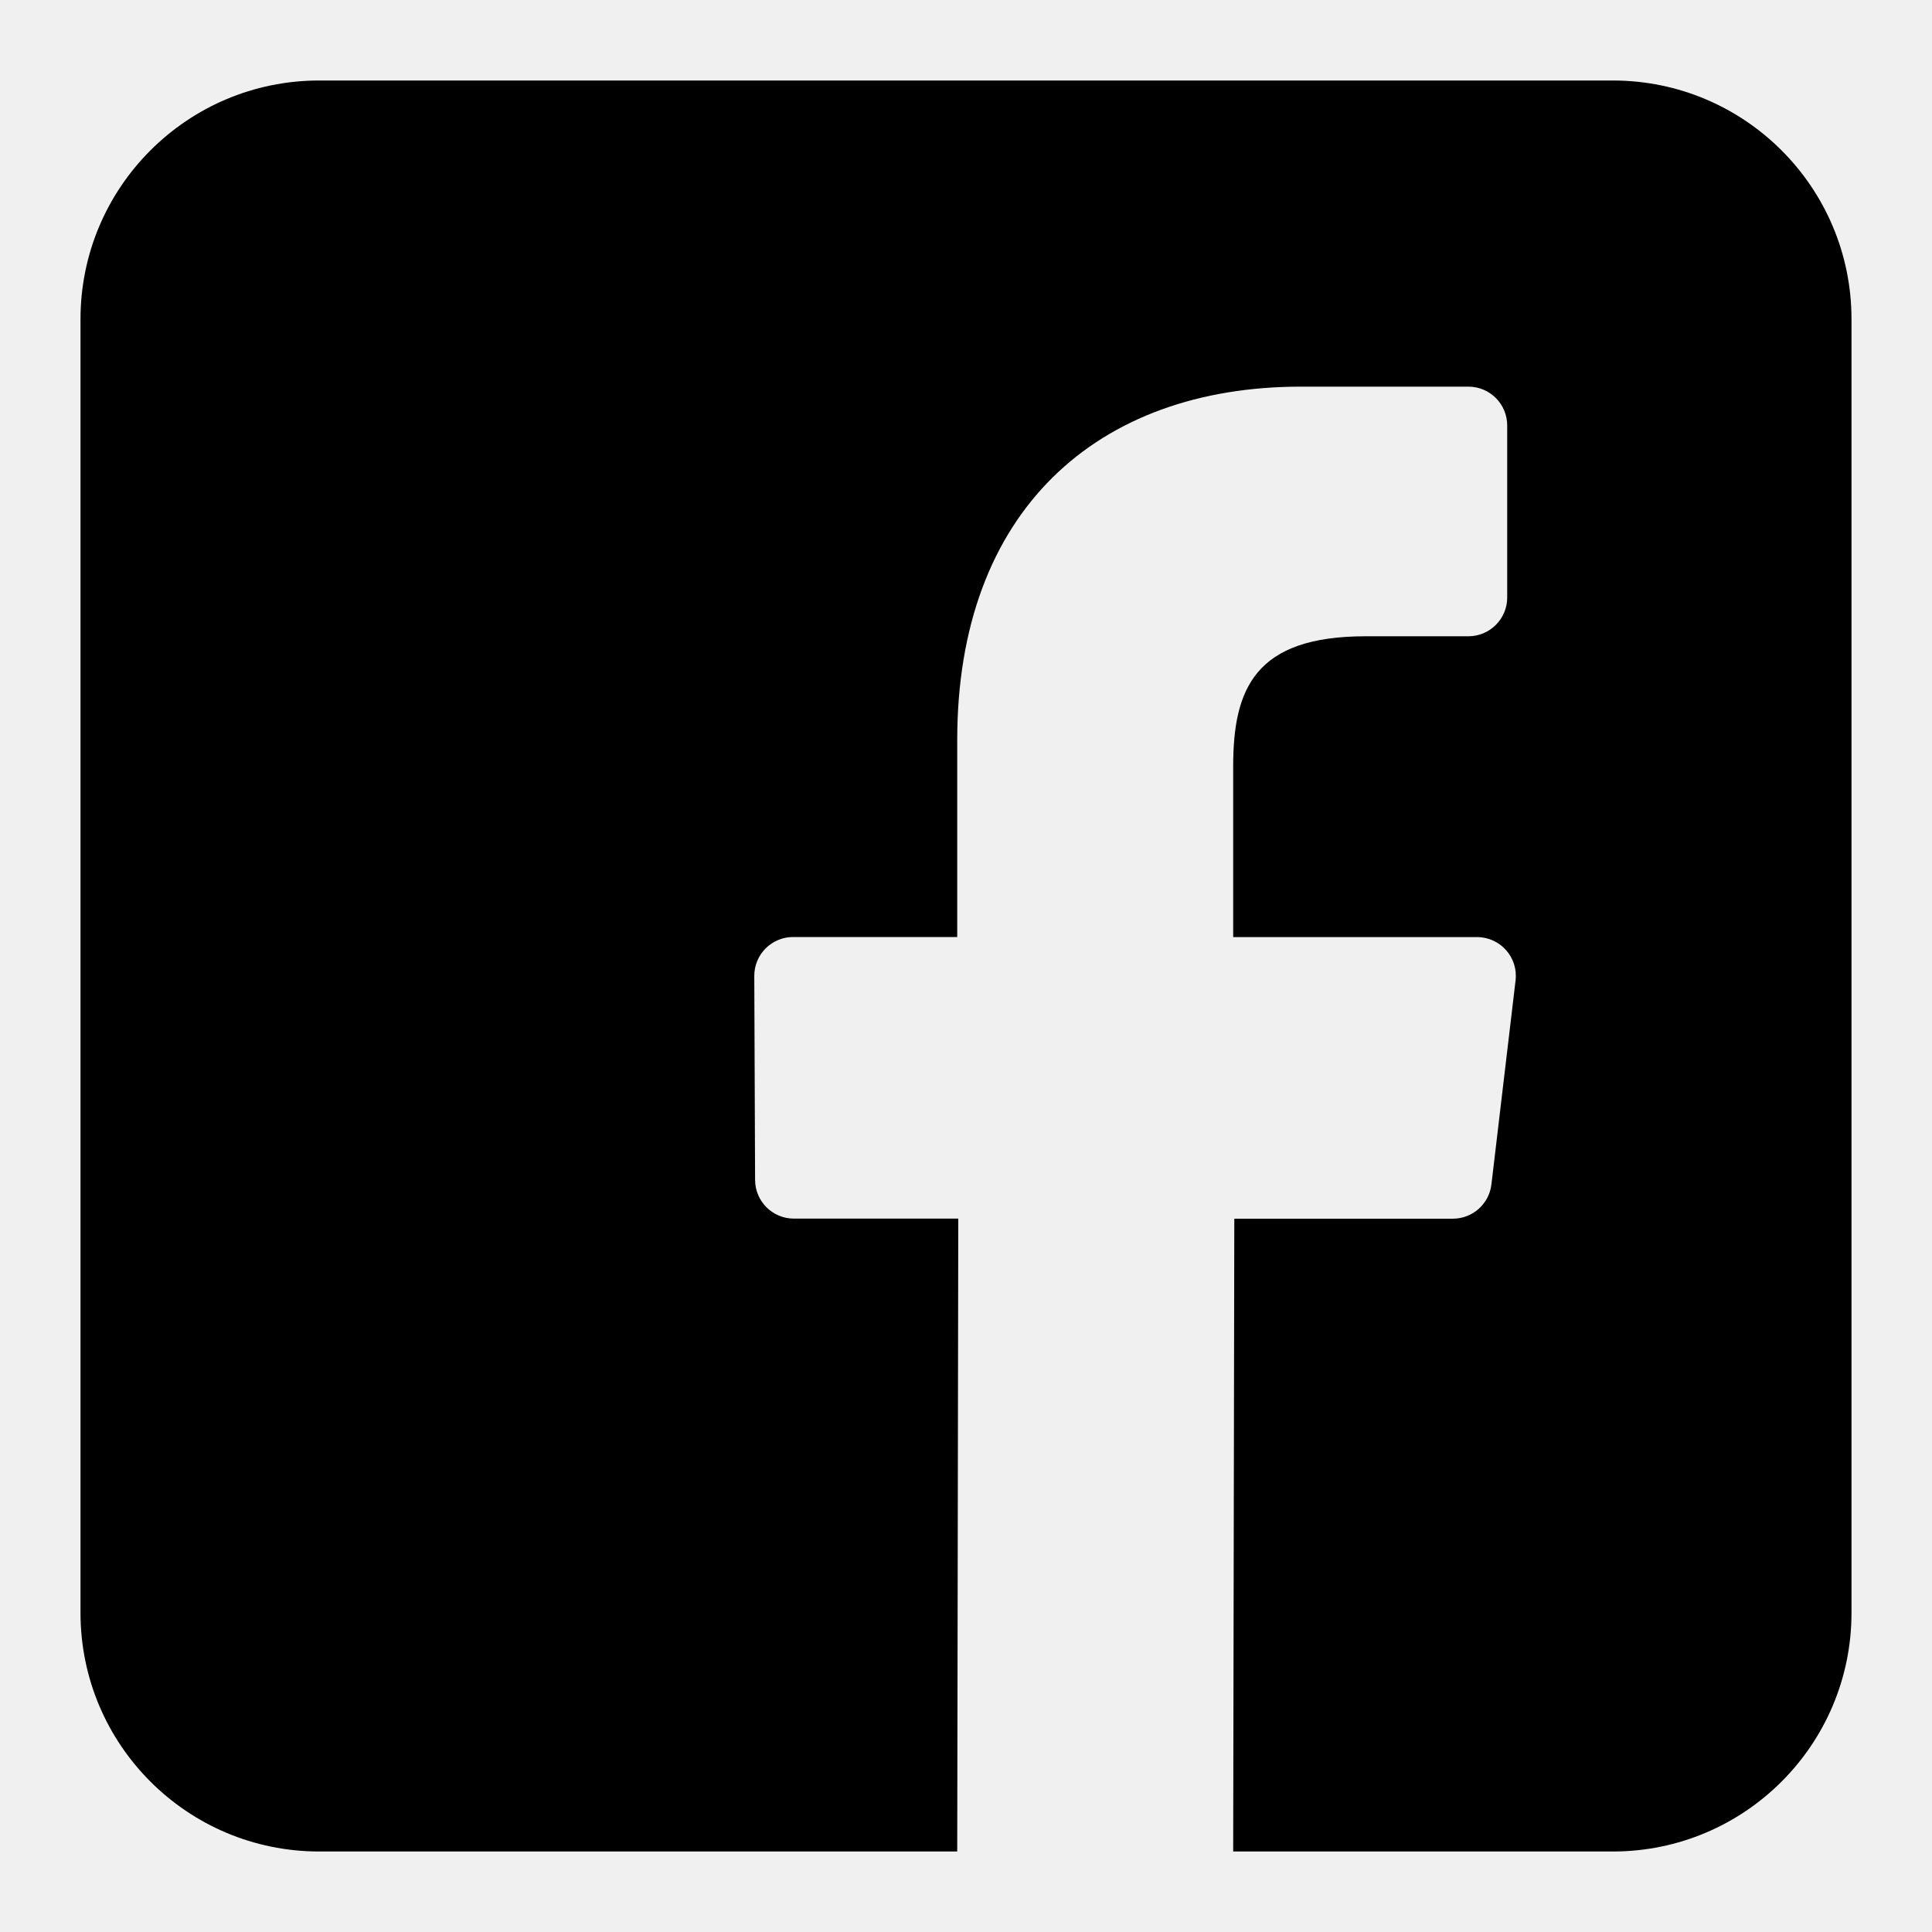
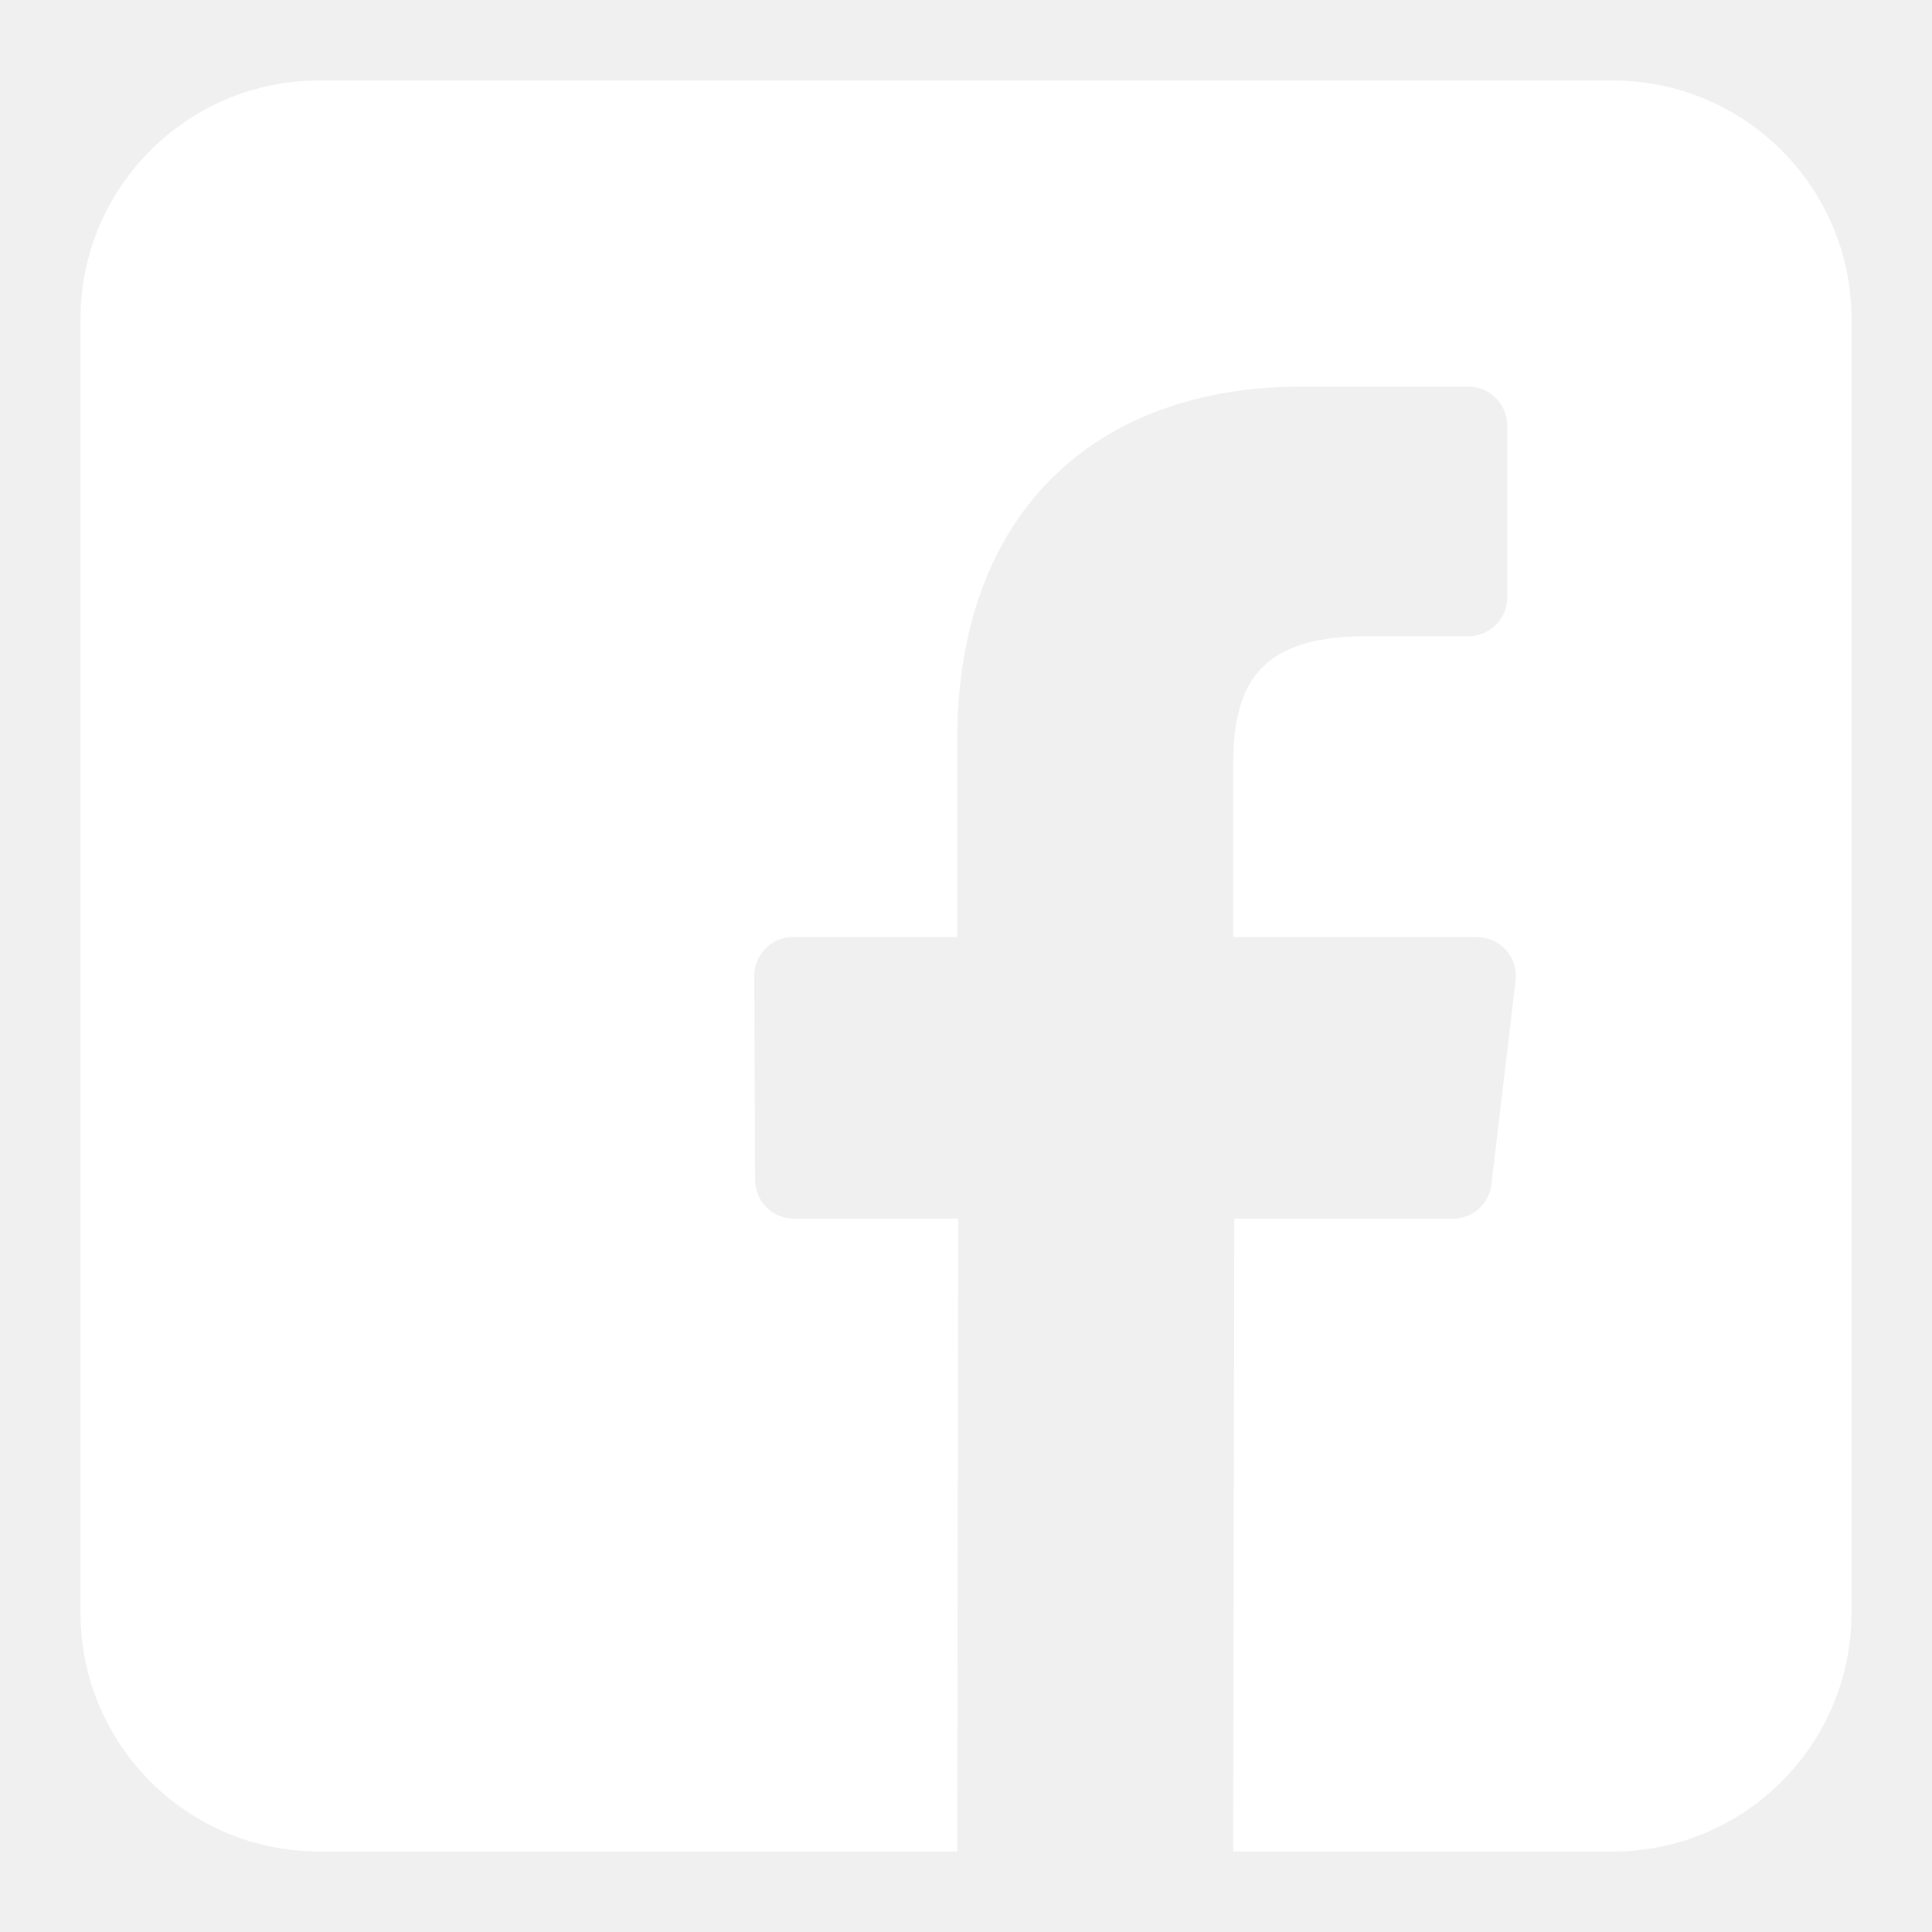
<svg xmlns="http://www.w3.org/2000/svg" width="24" height="24">
-   <path d="M20.035 1H3.965A2.965 2.965 0 0 0 1 3.965v16.07A2.965 2.965 0 0 0 3.965 23h7.926l.013-7.862H9.862a.482.482 0 0 1-.482-.48l-.01-2.534a.482.482 0 0 1 .482-.484h2.039V9.192c0-2.842 1.735-4.389 4.27-4.389h2.08c.266 0 .482.216.482.482v2.137a.482.482 0 0 1-.482.482h-1.276c-1.379 0-1.646.655-1.646 1.617v2.12h3.03c.288 0 .512.252.478.538l-.3 2.534a.482.482 0 0 1-.479.426h-2.715L15.319 23h4.716A2.965 2.965 0 0 0 23 20.036V3.965A2.965 2.965 0 0 0 20.035 1z" />
+   <path d="M20.035 1H3.965A2.965 2.965 0 0 0 1 3.965v16.07A2.965 2.965 0 0 0 3.965 23h7.926l.013-7.862H9.862a.482.482 0 0 1-.482-.48l-.01-2.534a.482.482 0 0 1 .482-.484h2.039V9.192c0-2.842 1.735-4.389 4.27-4.389h2.08c.266 0 .482.216.482.482v2.137a.482.482 0 0 1-.482.482h-1.276c-1.379 0-1.646.655-1.646 1.617v2.12h3.03c.288 0 .512.252.478.538l-.3 2.534a.482.482 0 0 1-.479.426h-2.715L15.319 23h4.716A2.965 2.965 0 0 0 23 20.036V3.965A2.965 2.965 0 0 0 20.035 1z" fill="#FFF" />
</svg>
